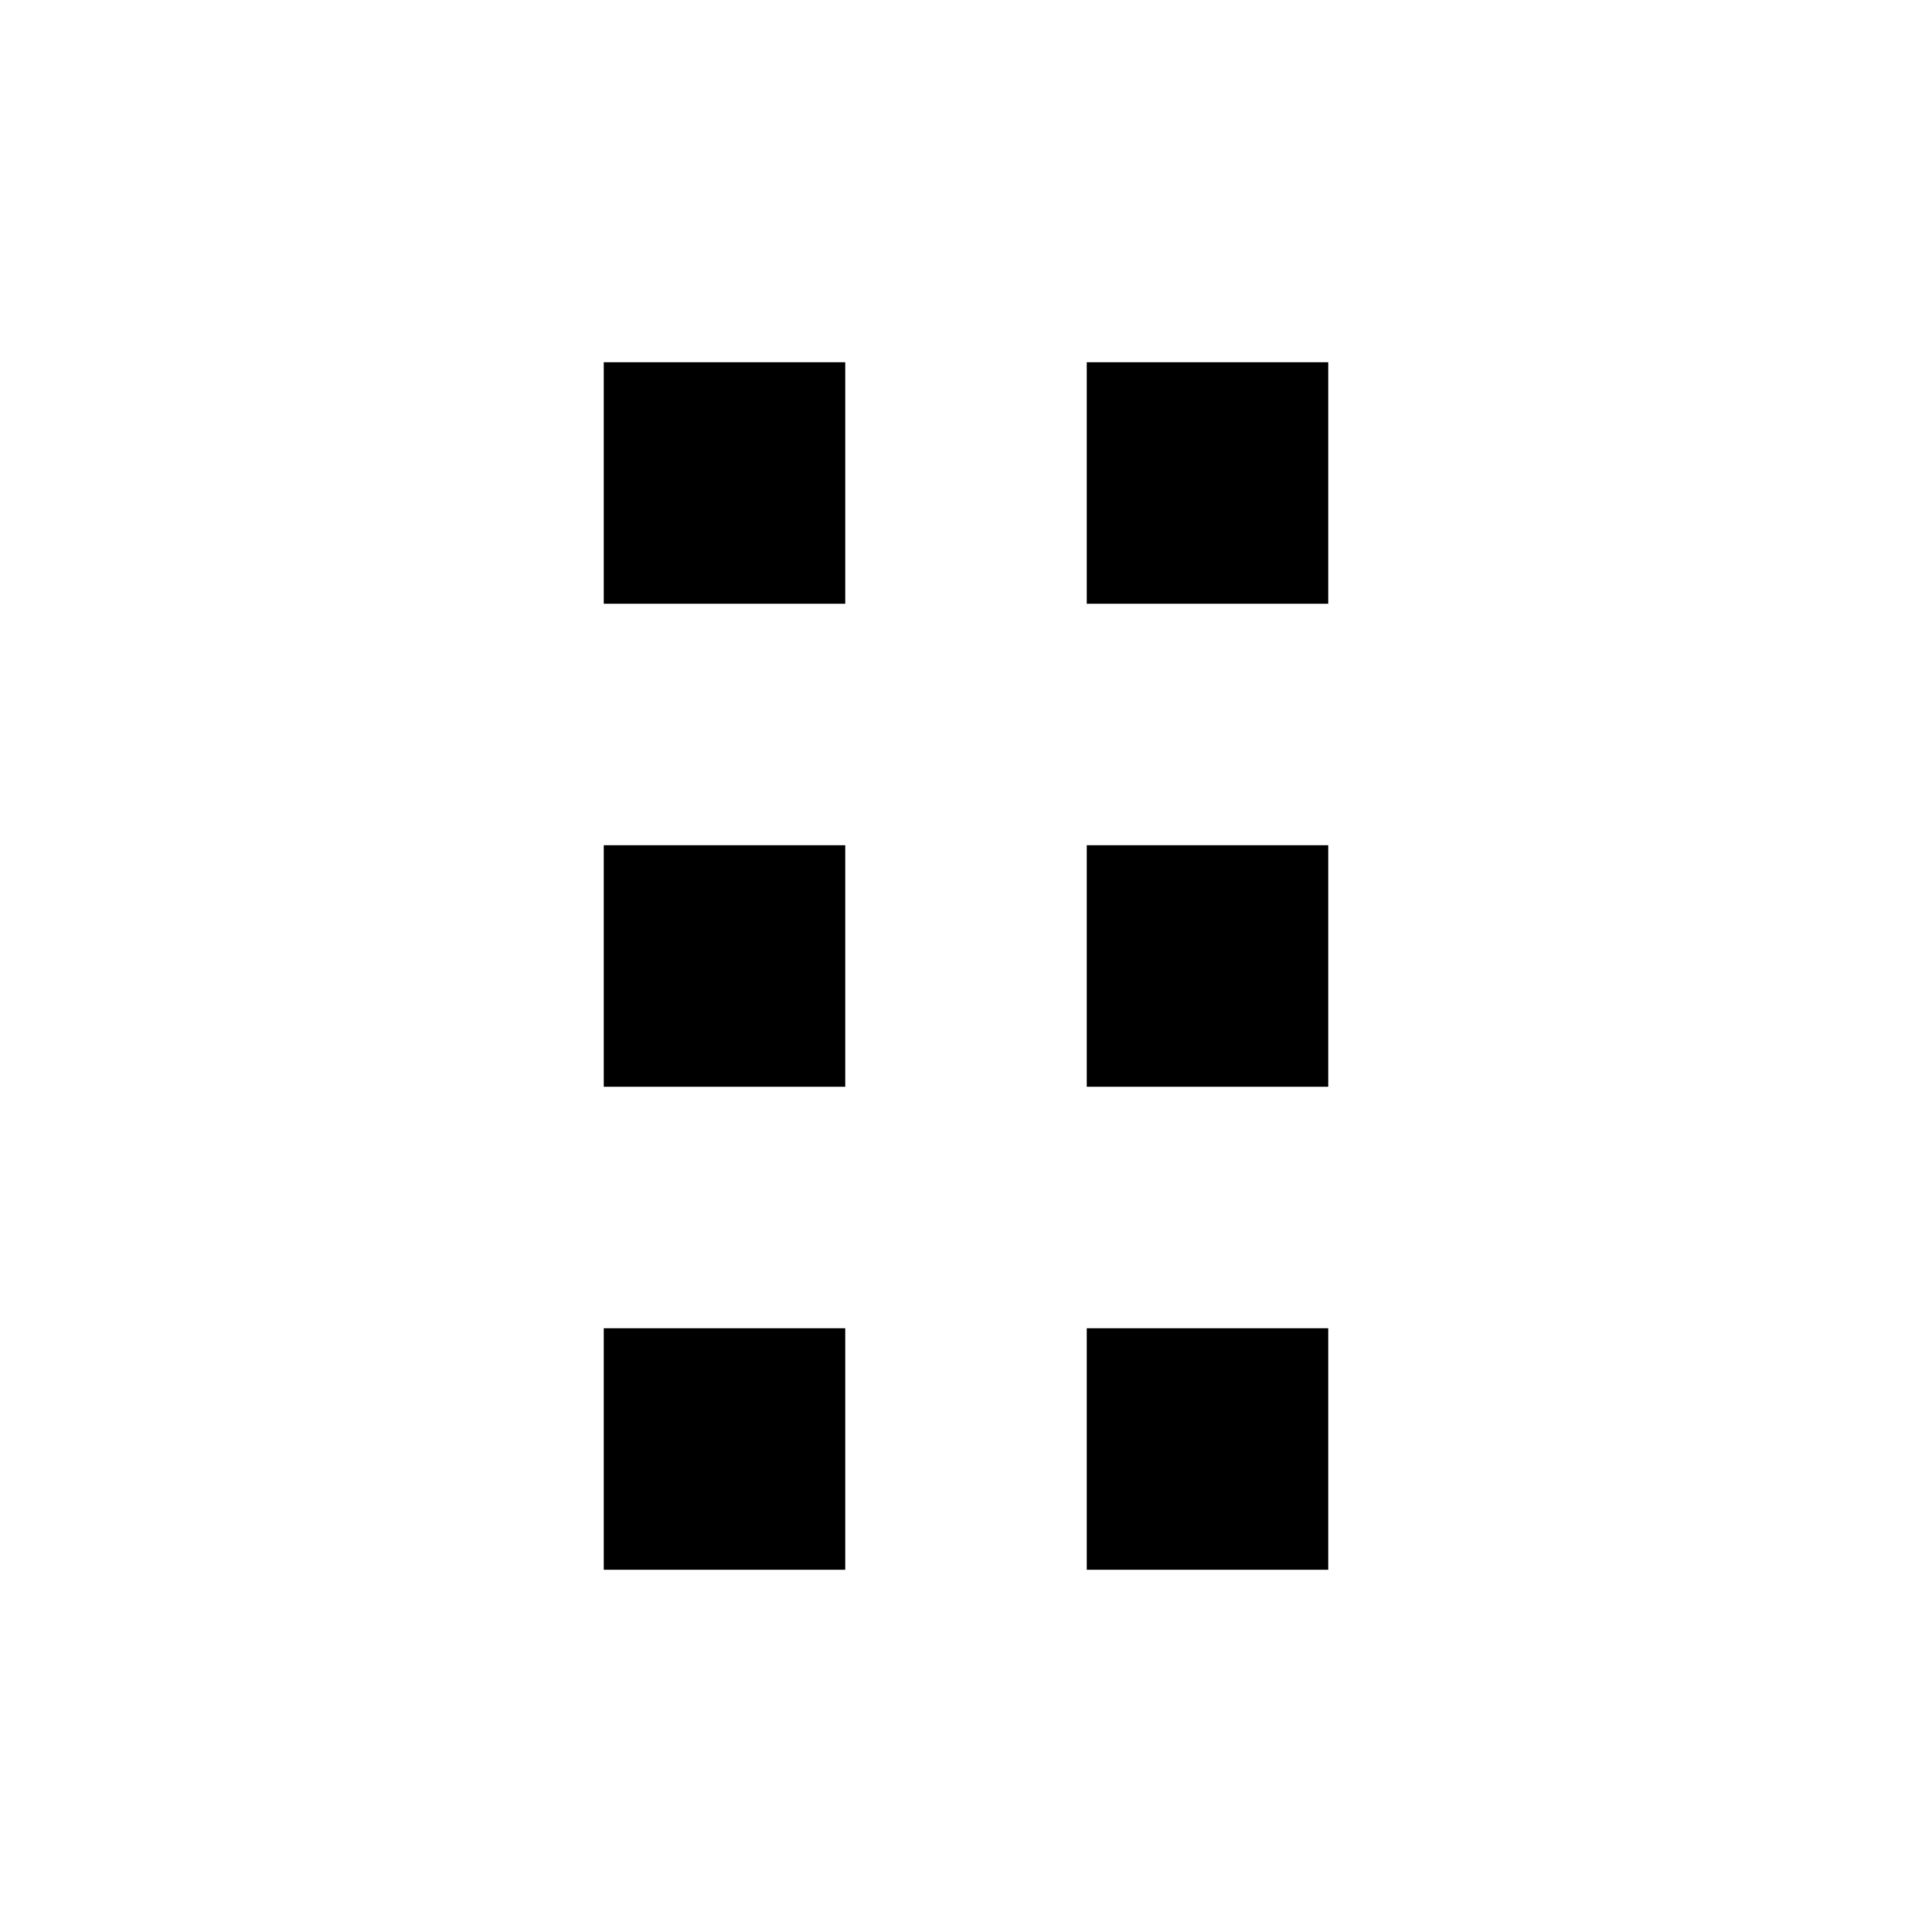
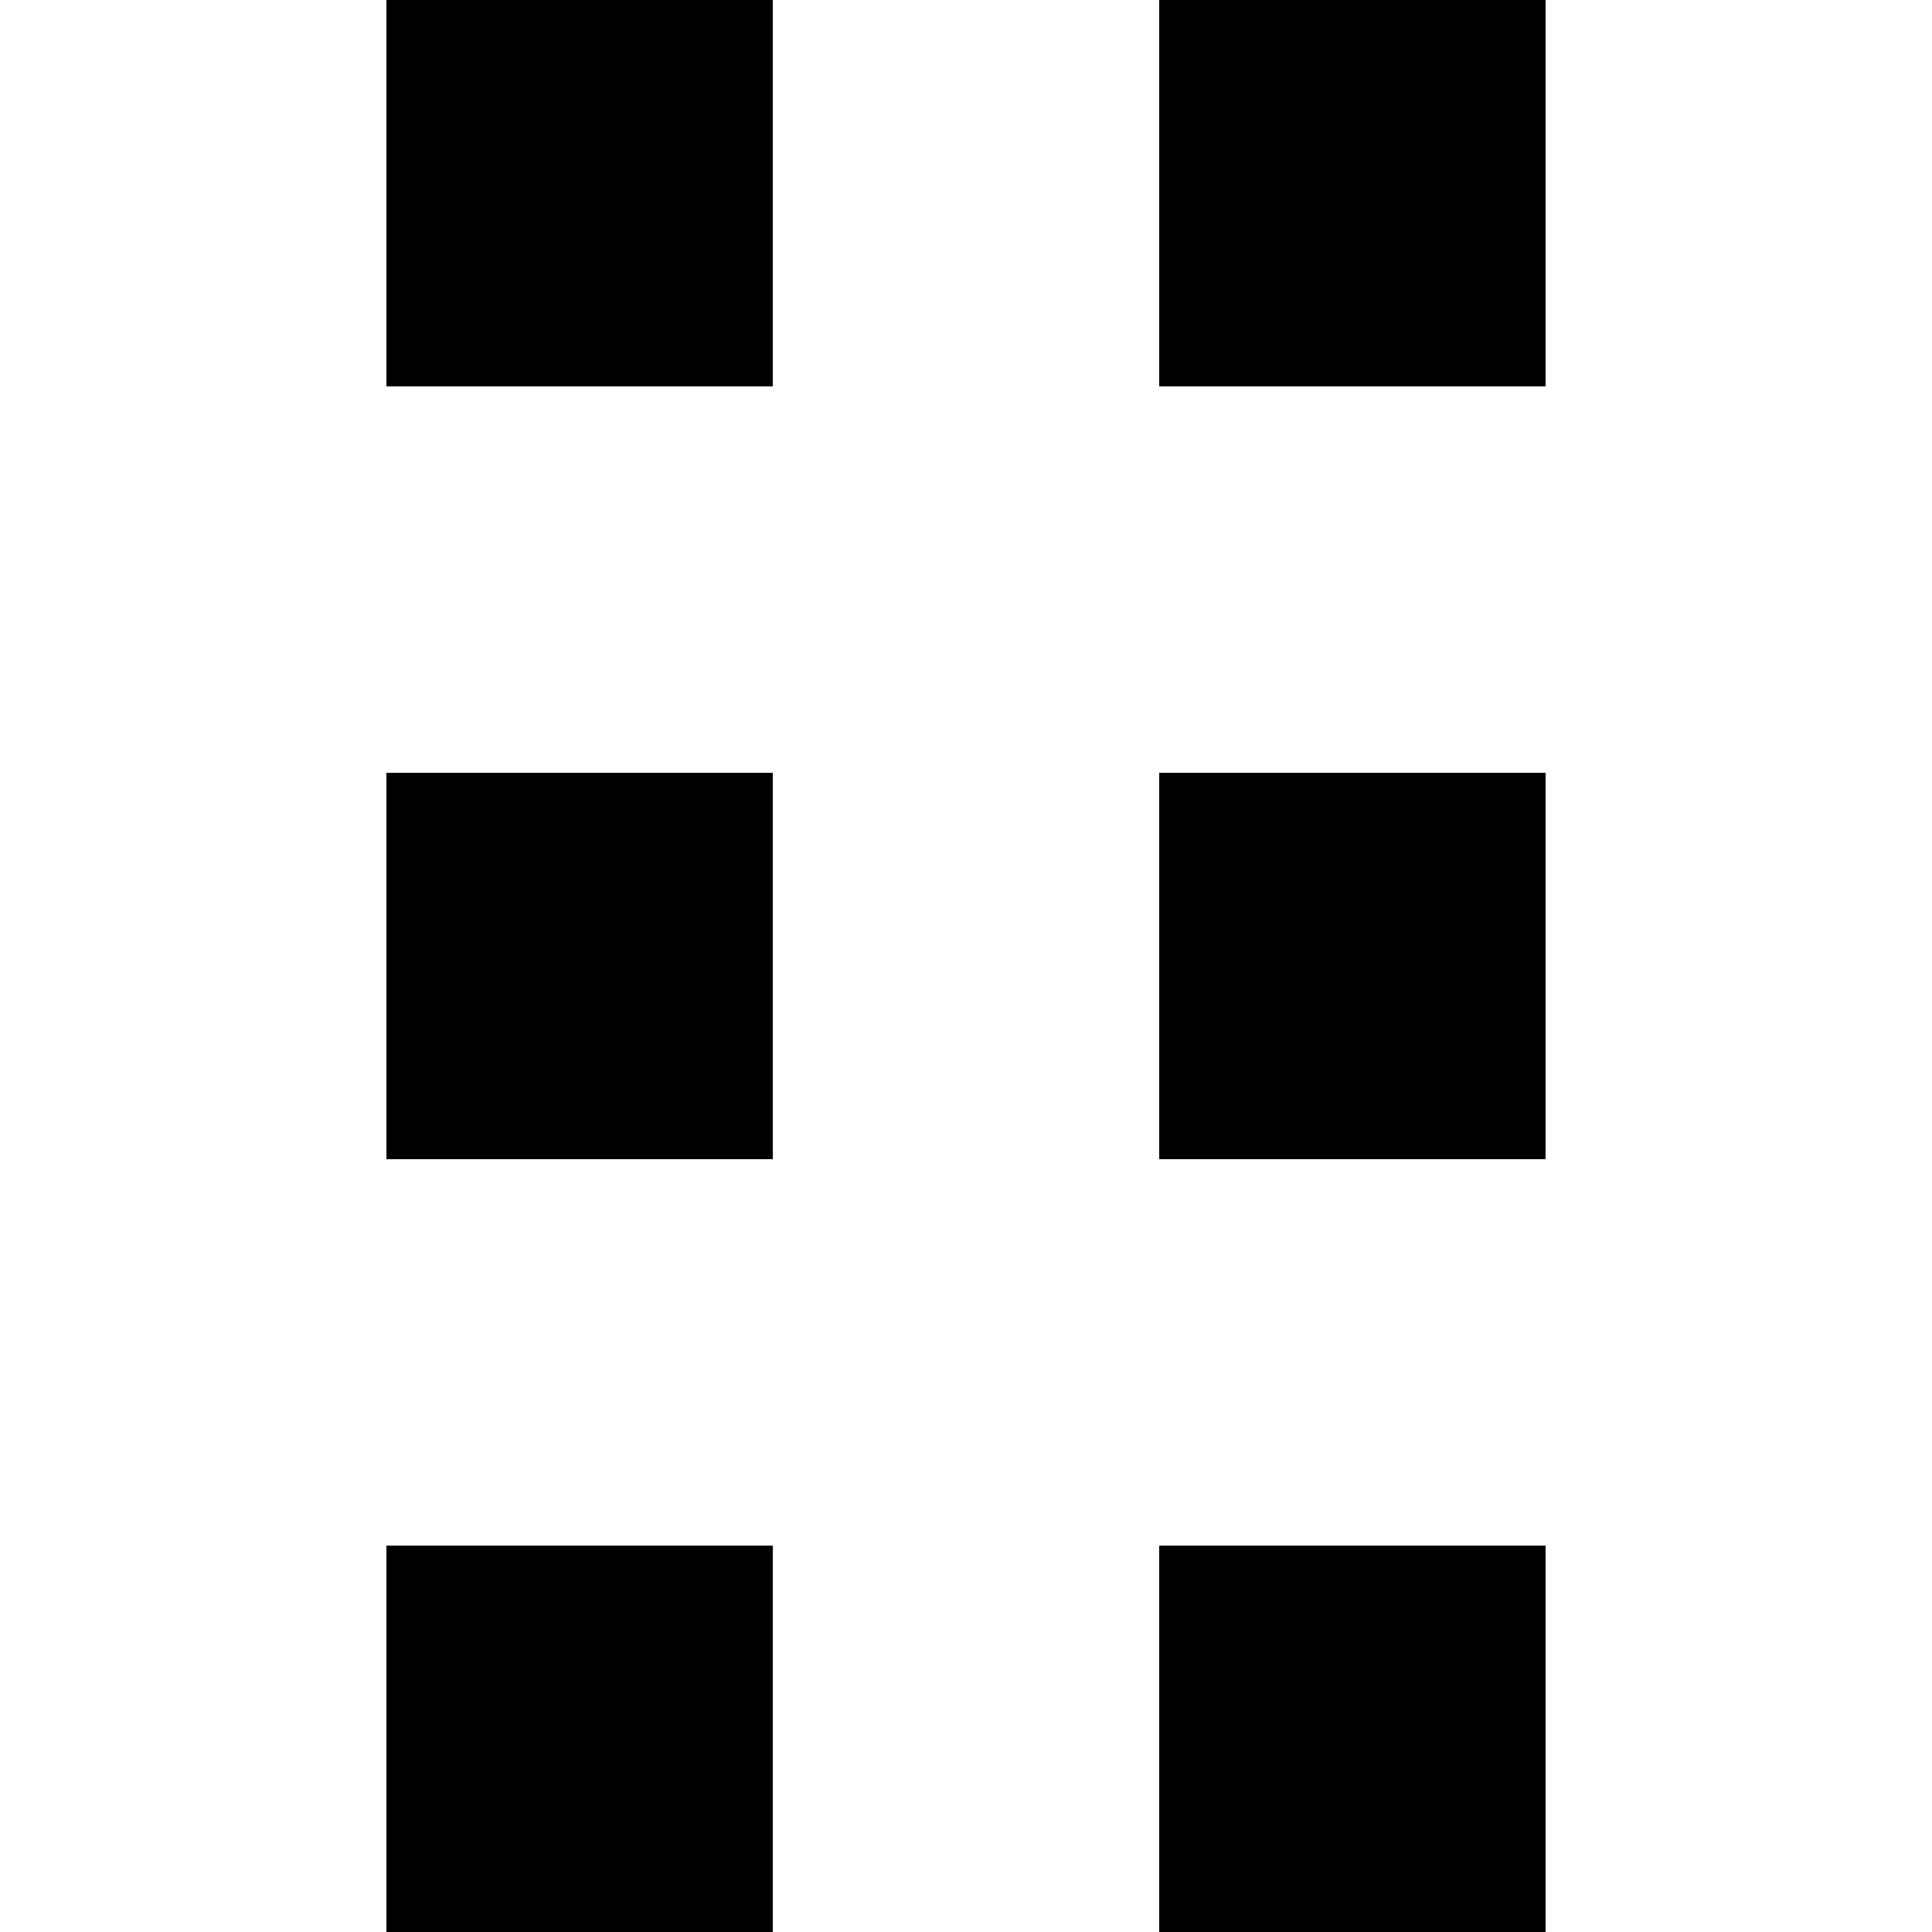
- <svg xmlns="http://www.w3.org/2000/svg" version="1.1" x="0px" y="0px" viewBox="0 0 16 16">
-   <rect x="5" y="3" width="2" height="2" />
-   <rect x="9" y="3" width="2" height="2" />
-   <rect x="5" y="7" width="2" height="2" />
-   <rect x="9" y="7" width="2" height="2" />
-   <rect x="5" y="11" width="2" height="2" />
-   <rect x="9" y="11" width="2" height="2" />
+ <svg xmlns="http://www.w3.org/2000/svg" version="1.1" viewBox="0 0 16 16">
+   <rect x="3.2" width="3.2" height="3.2" />
+   <rect x="9.6" width="3.2" height="3.2" />
+   <rect x="3.2" y="6.4" width="3.2" height="3.2" />
+   <rect x="9.6" y="6.4" width="3.2" height="3.2" />
+   <rect x="3.2" y="12.8" width="3.2" height="3.2" />
+   <rect x="9.6" y="12.8" width="3.2" height="3.2" />
</svg>
